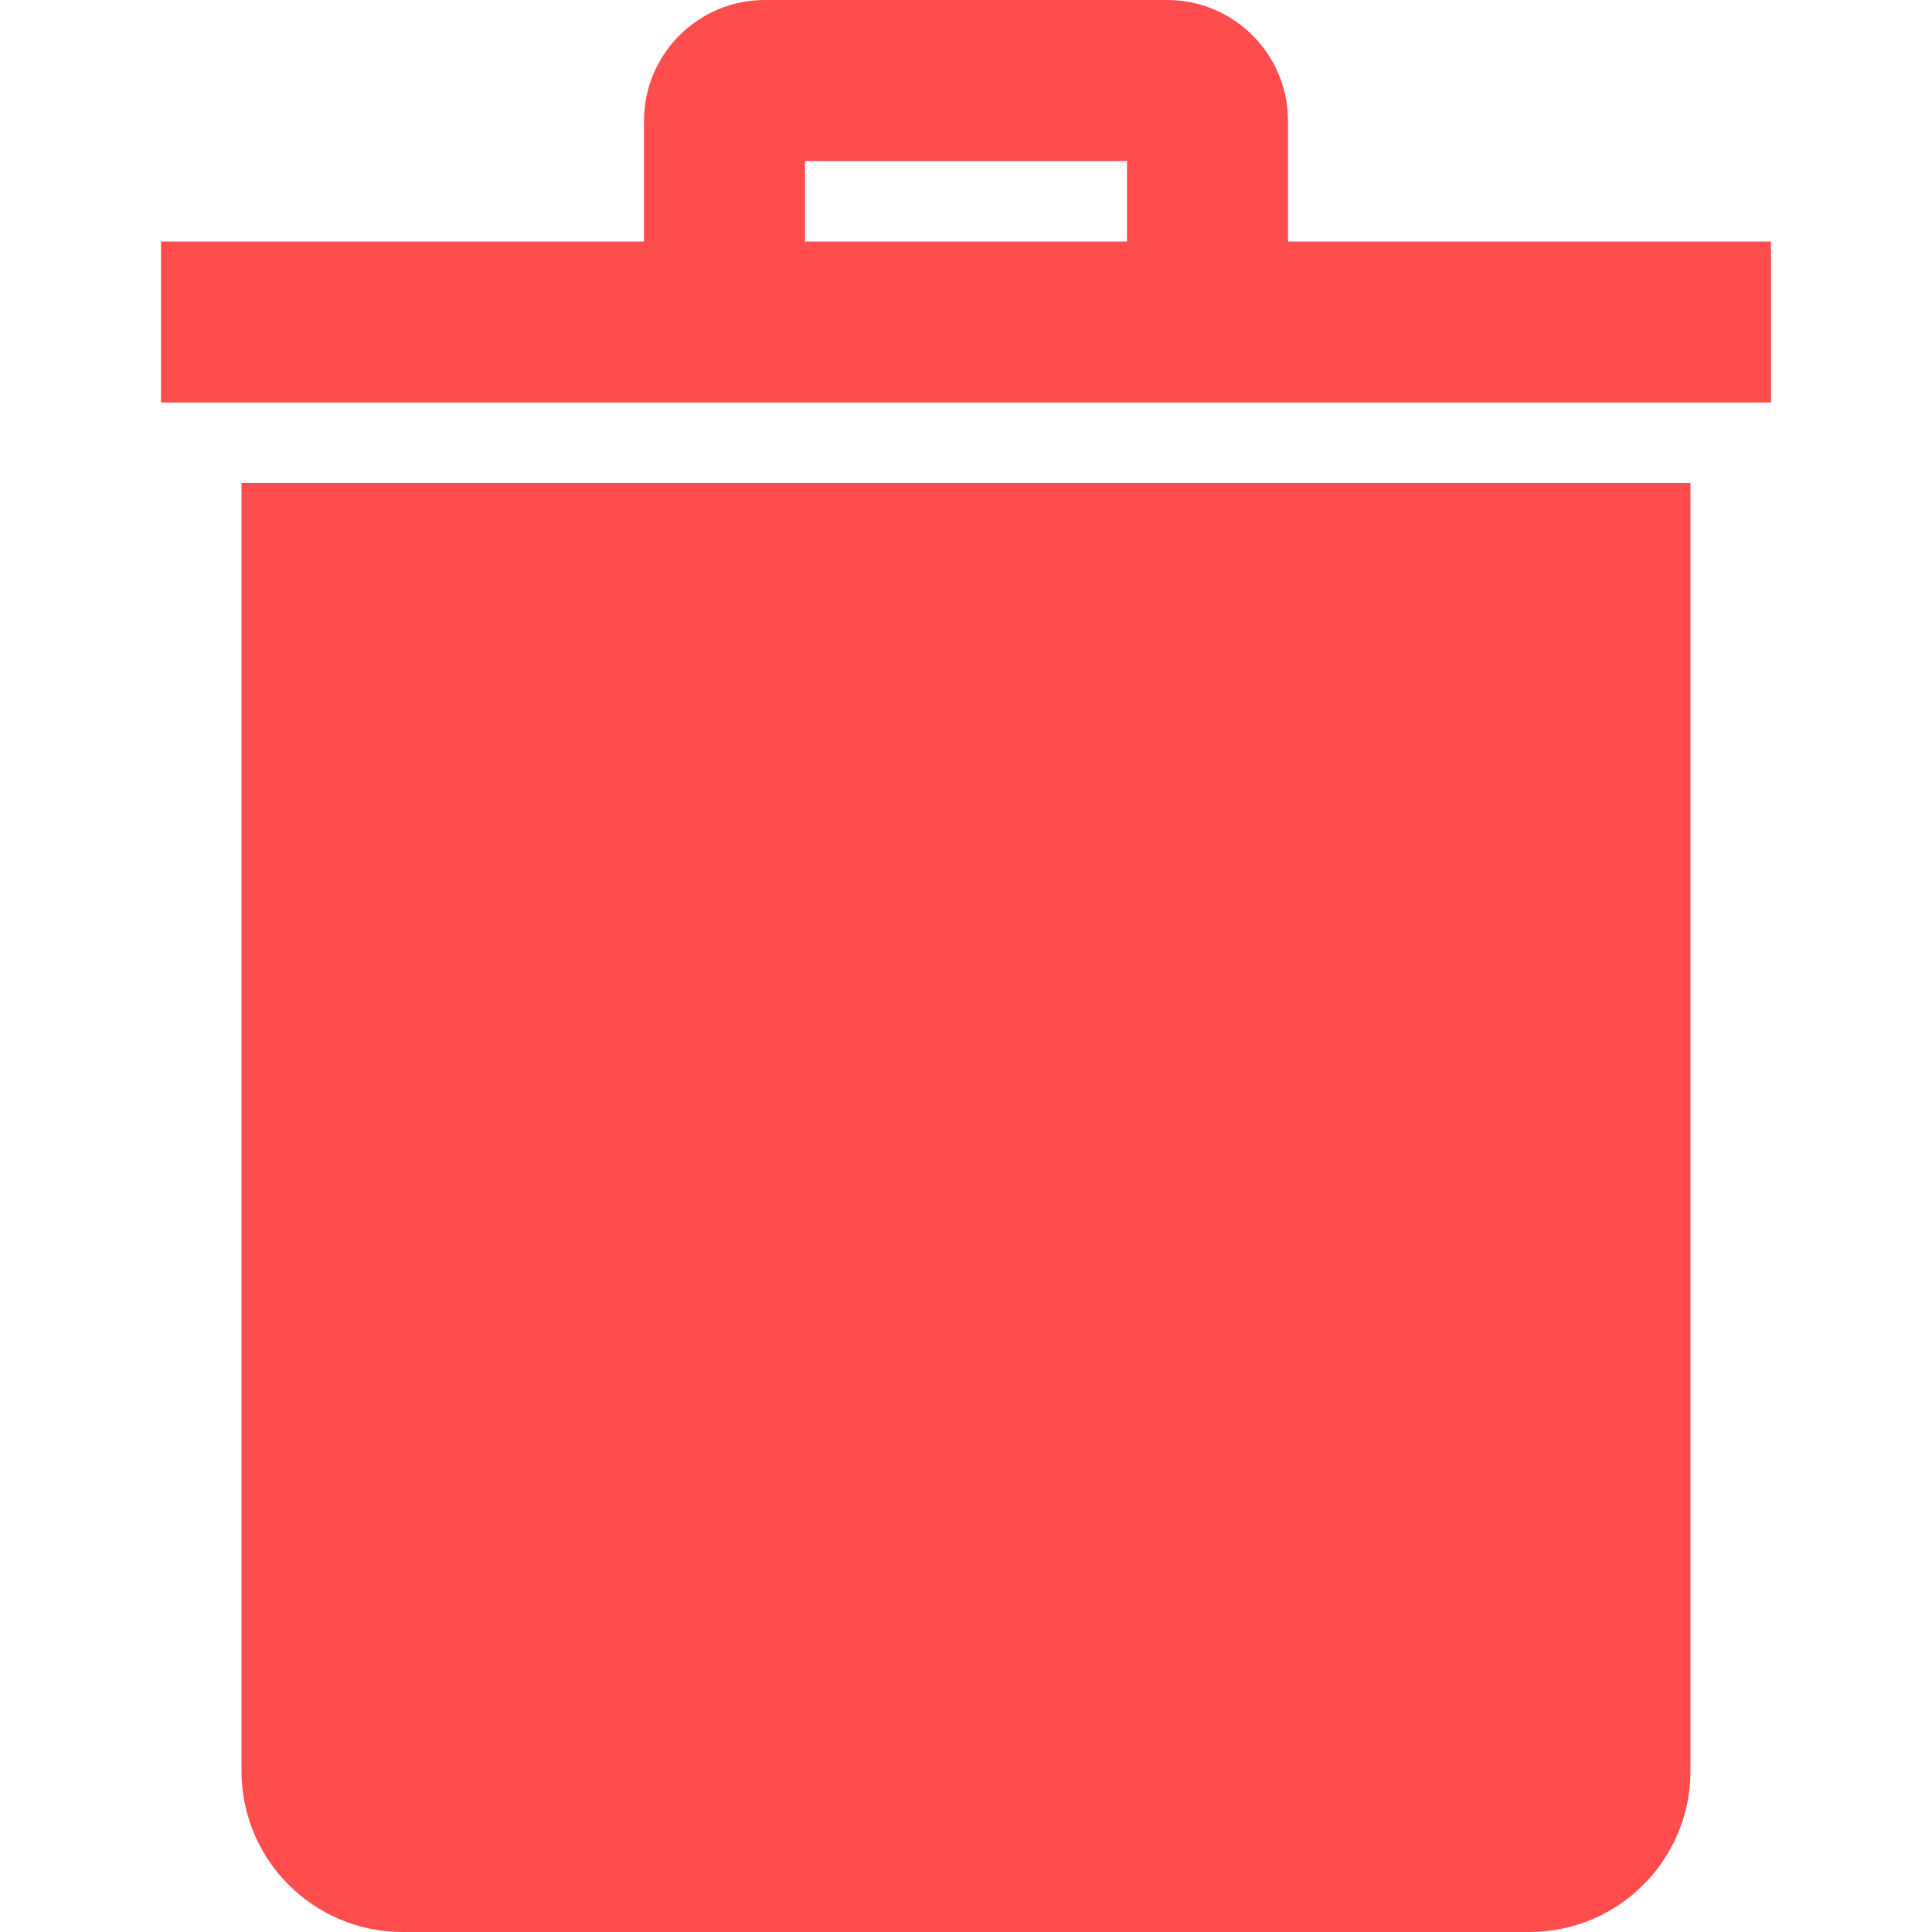
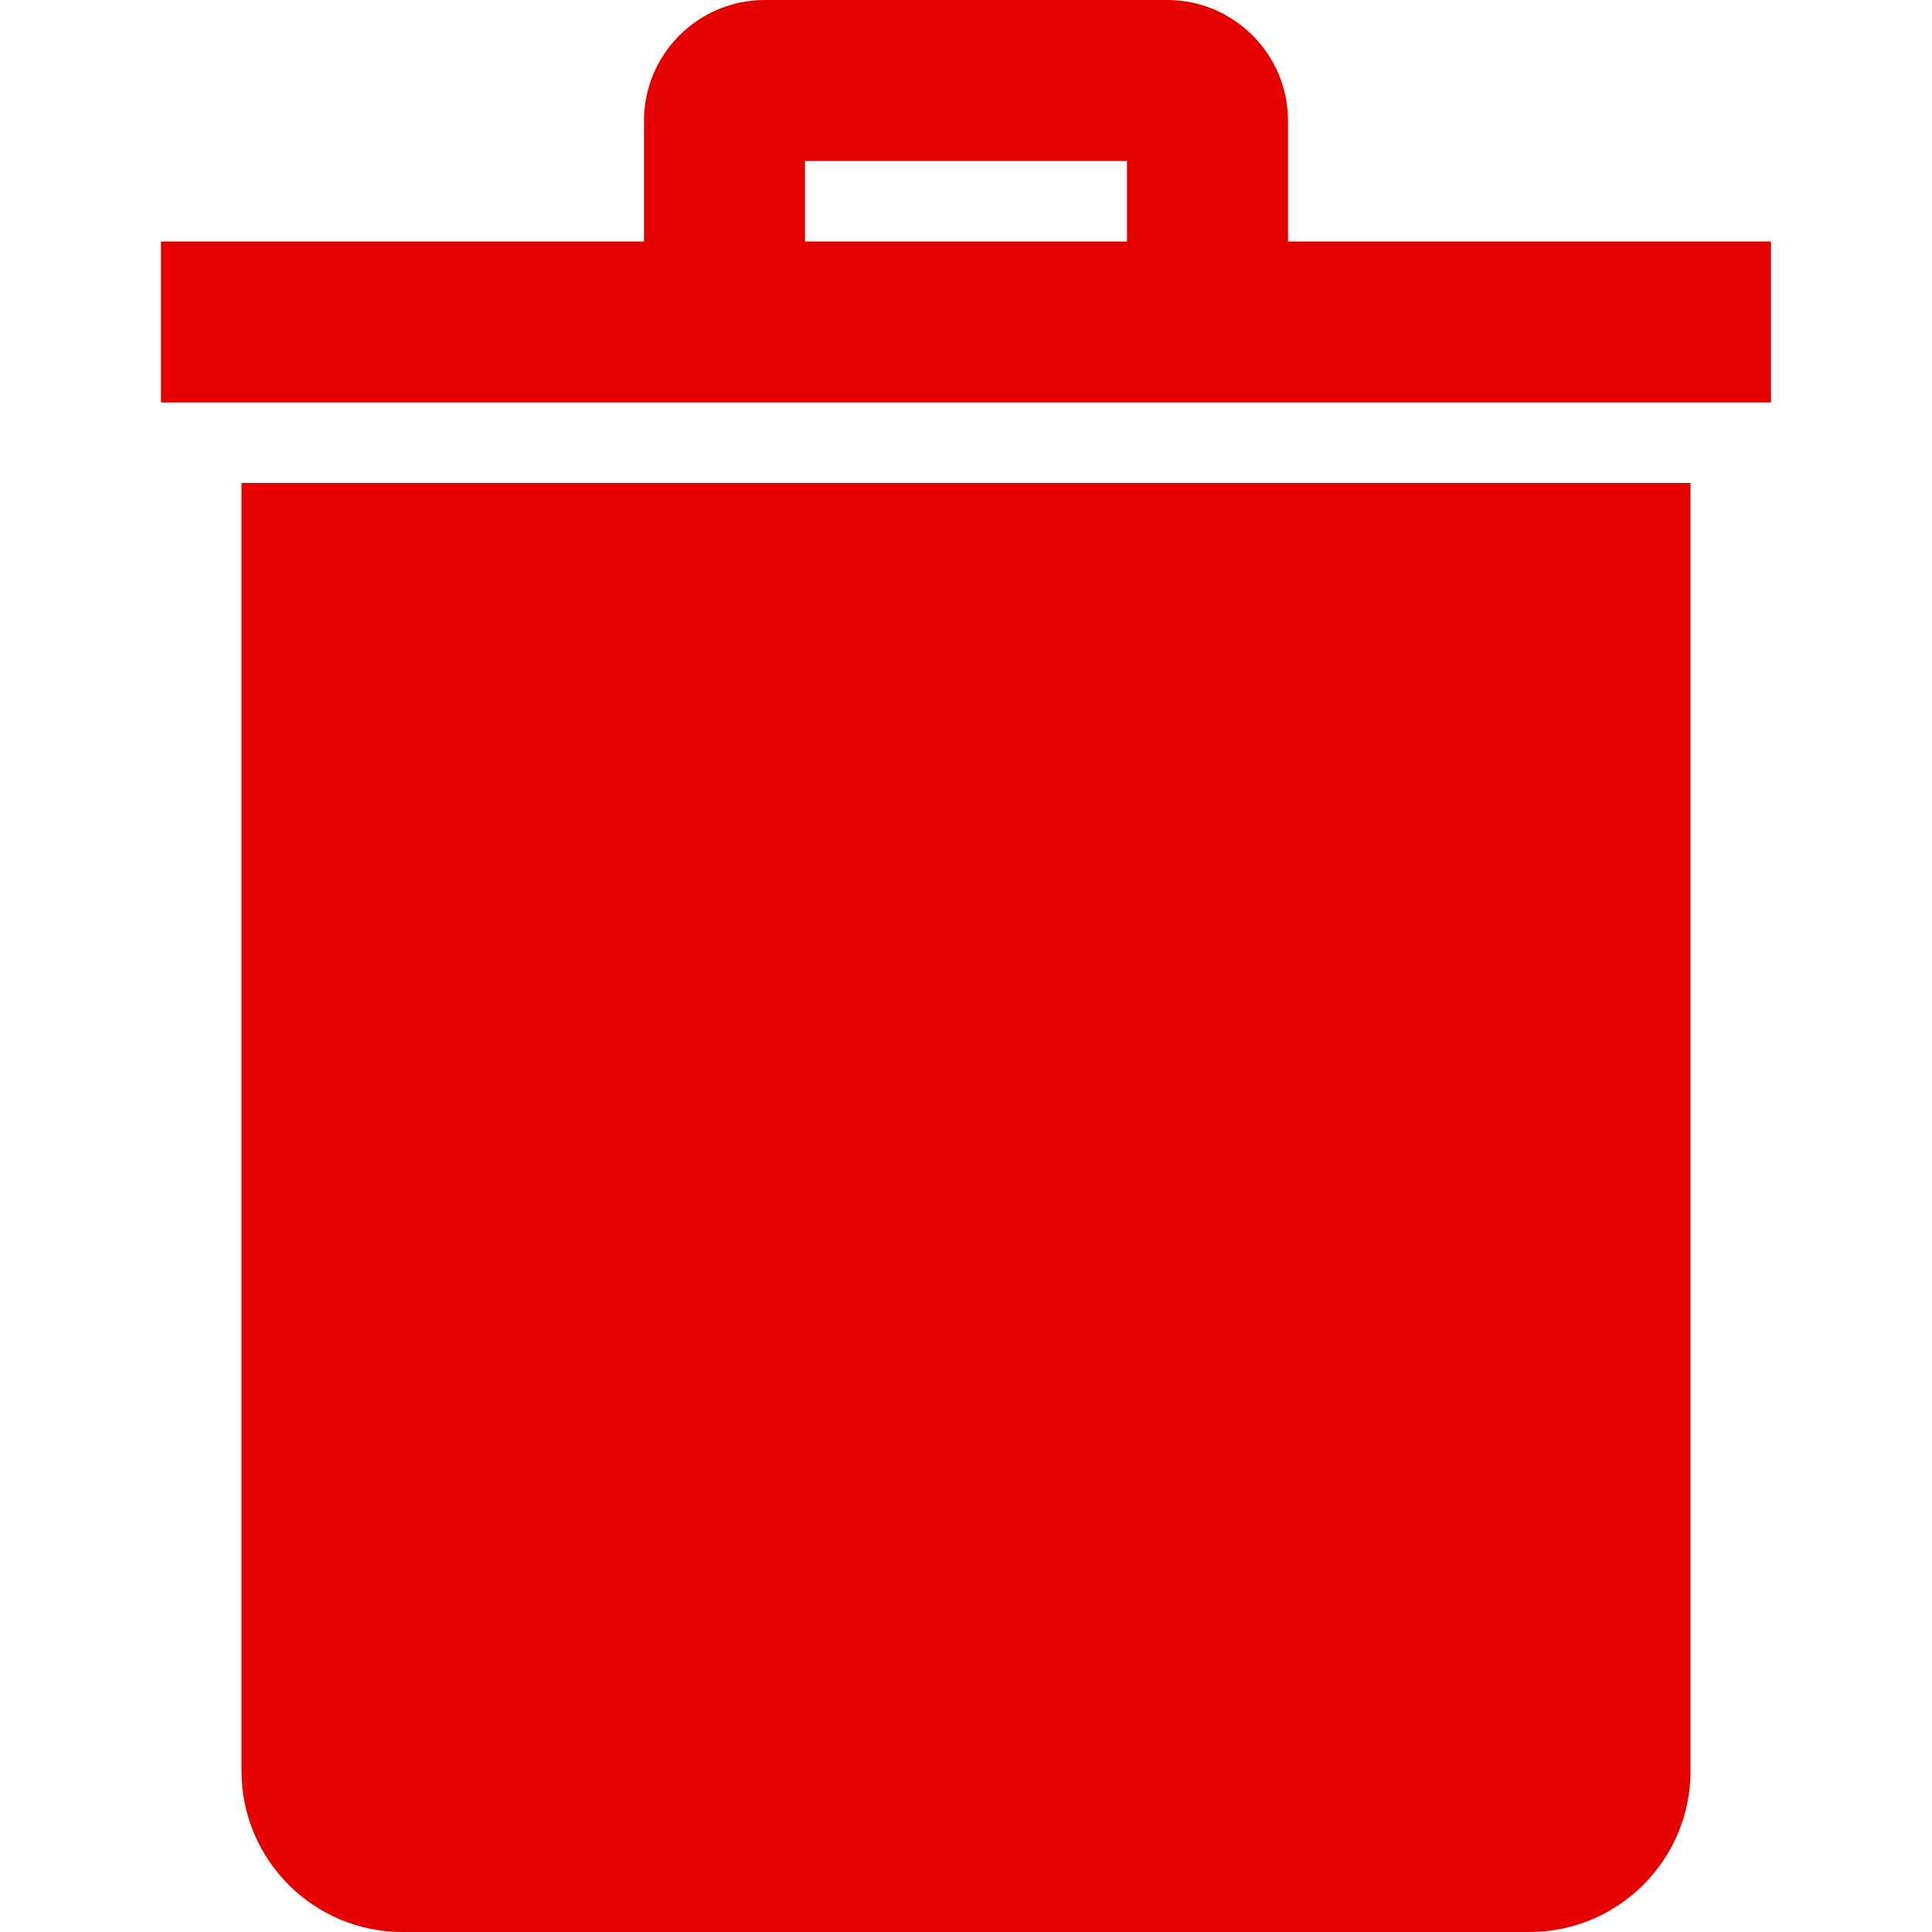
<svg xmlns="http://www.w3.org/2000/svg" width="24" height="24" viewBox="0 0 24 24" fill="none">
-   <path fill-rule="evenodd" clip-rule="evenodd" d="M19 24H5C3.896 24 3 23.104 3 22V6H21V22C21 23.104 20.104 24 19 24ZM22 5H2V3H8V1.5C8 0.673 8.673 0 9.5 0H14.5C15.325 0 16 0.671 16 1.5V3H22V5ZM10 3H14V2H10V3Z" fill="#FF4C4C" />
+   <path fill-rule="evenodd" clip-rule="evenodd" d="M19 24H5C3.896 24 3 23.104 3 22V6H21V22C21 23.104 20.104 24 19 24ZM22 5H2V3H8V1.5C8 0.673 8.673 0 9.5 0H14.5C15.325 0 16 0.671 16 1.5V3H22V5ZM10 3H14V2H10V3Z" fill="#E50000" />
</svg>
